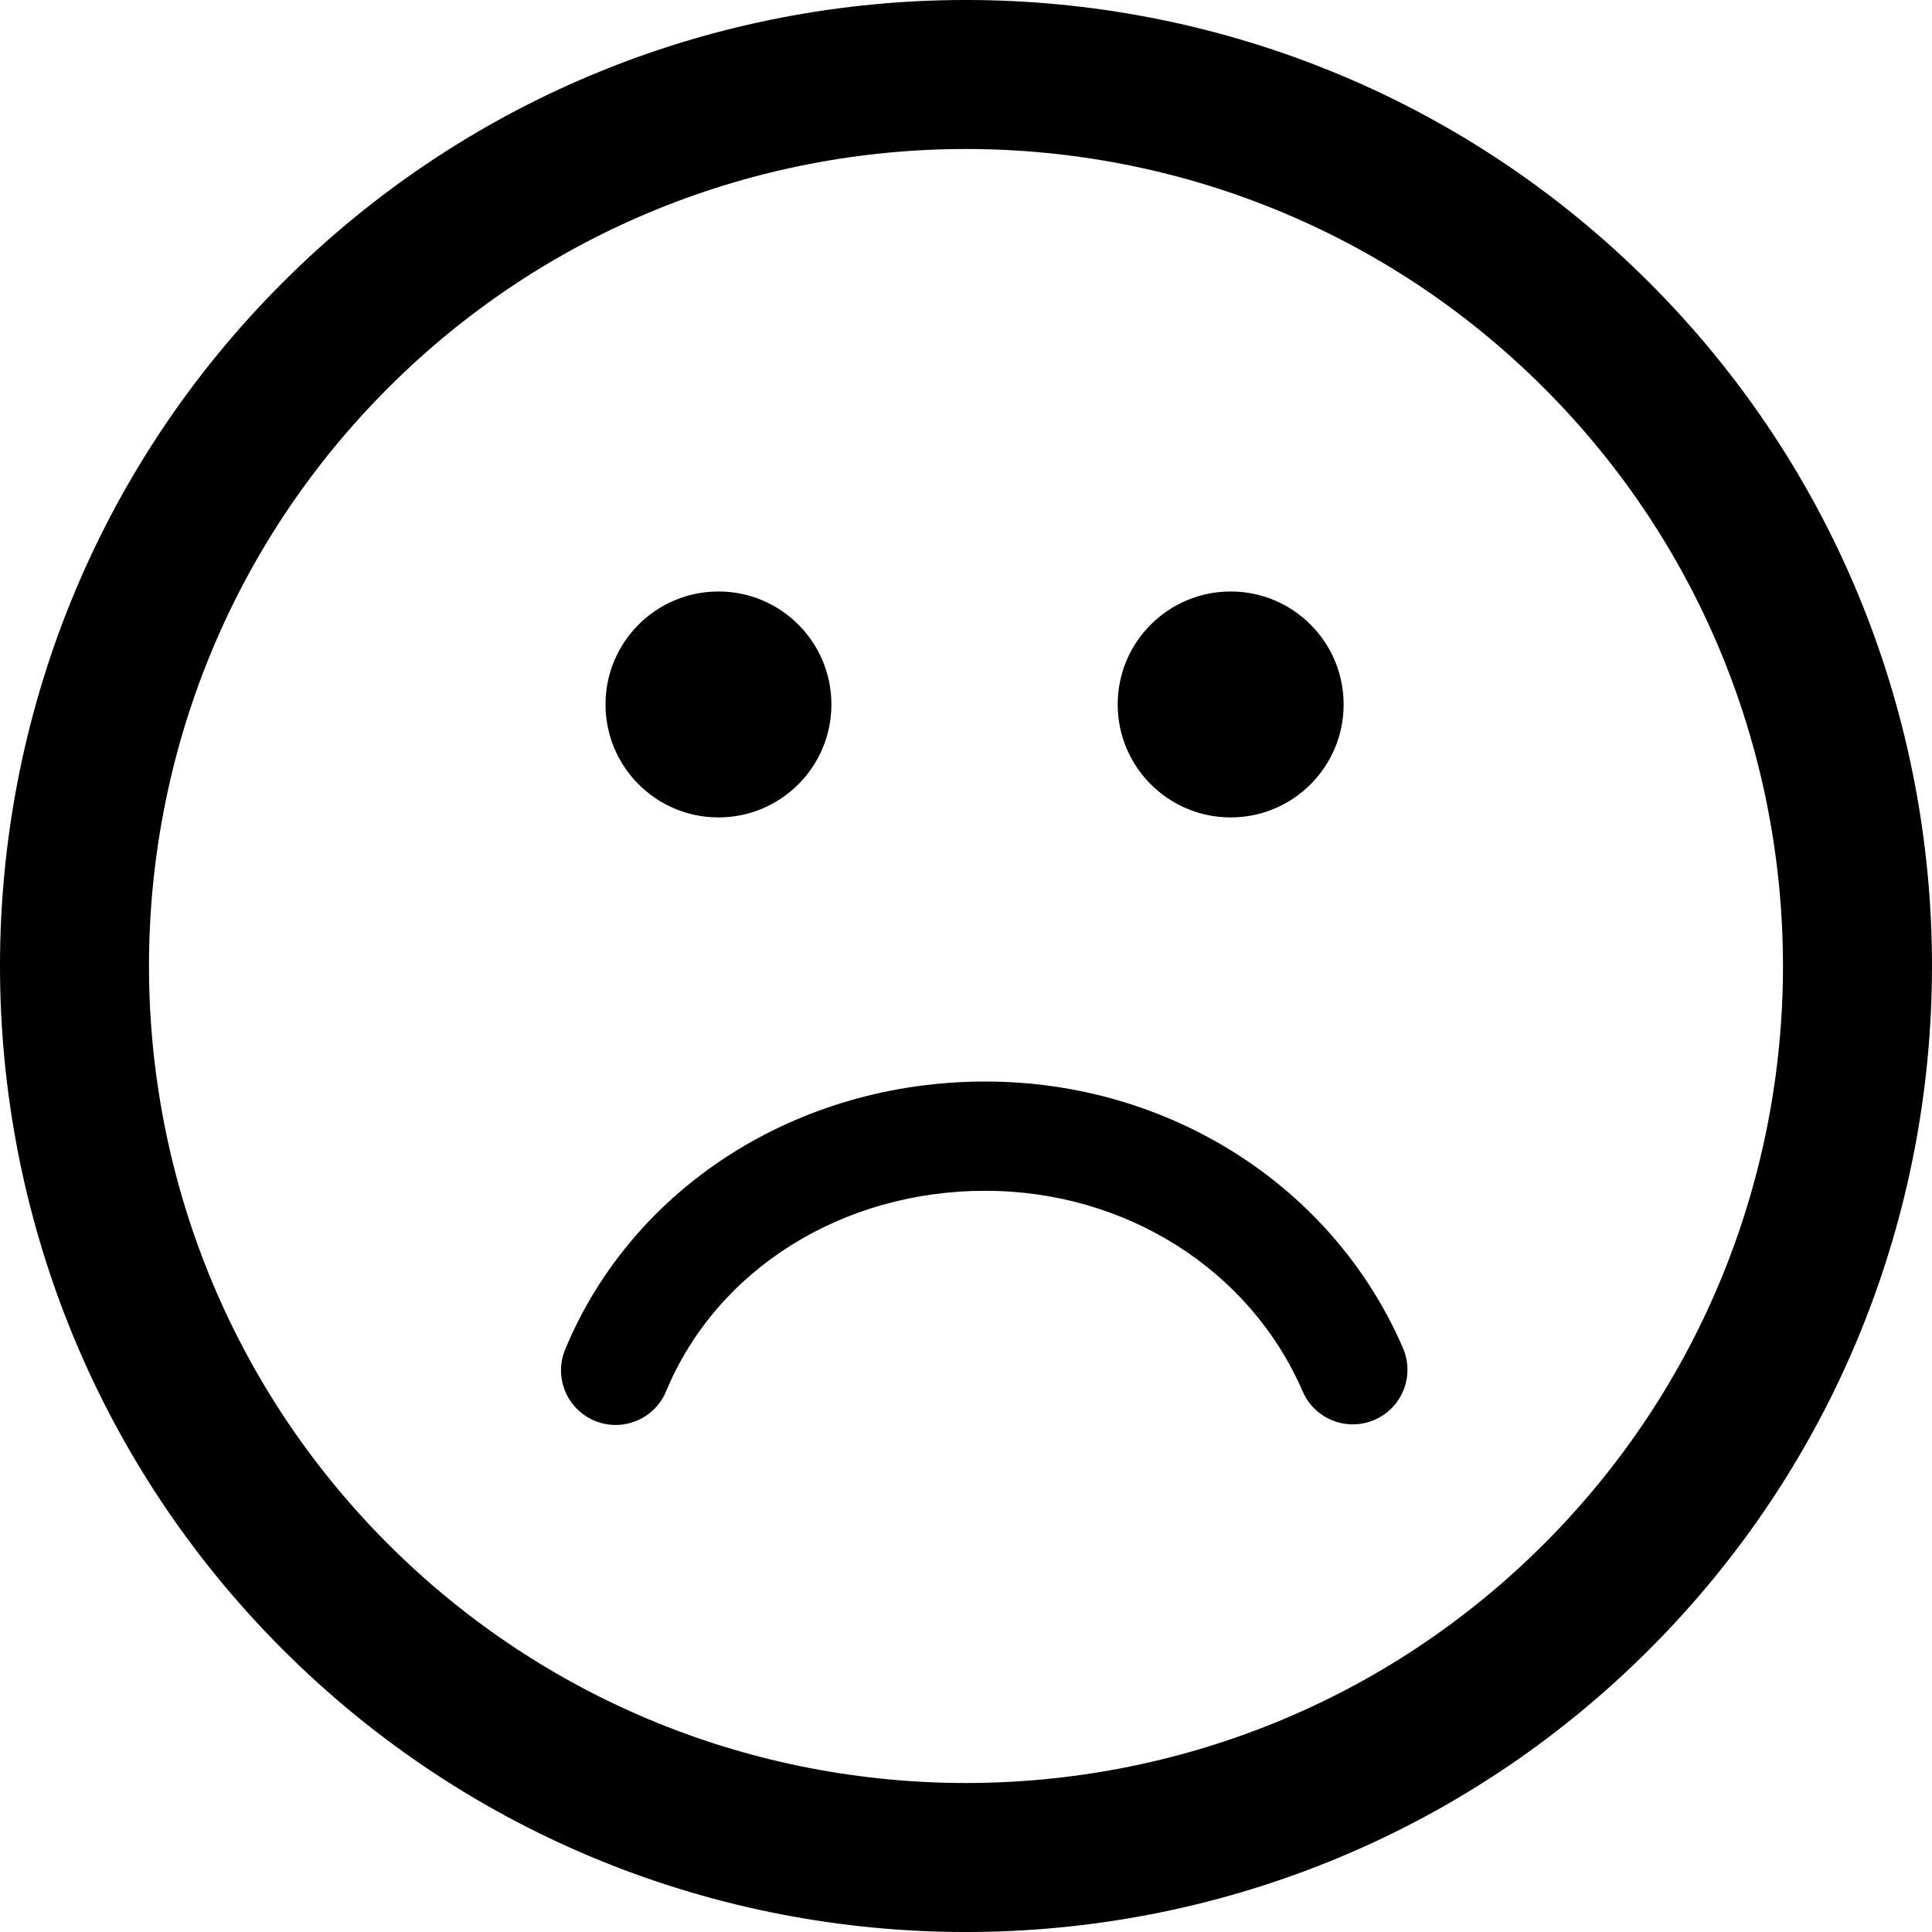
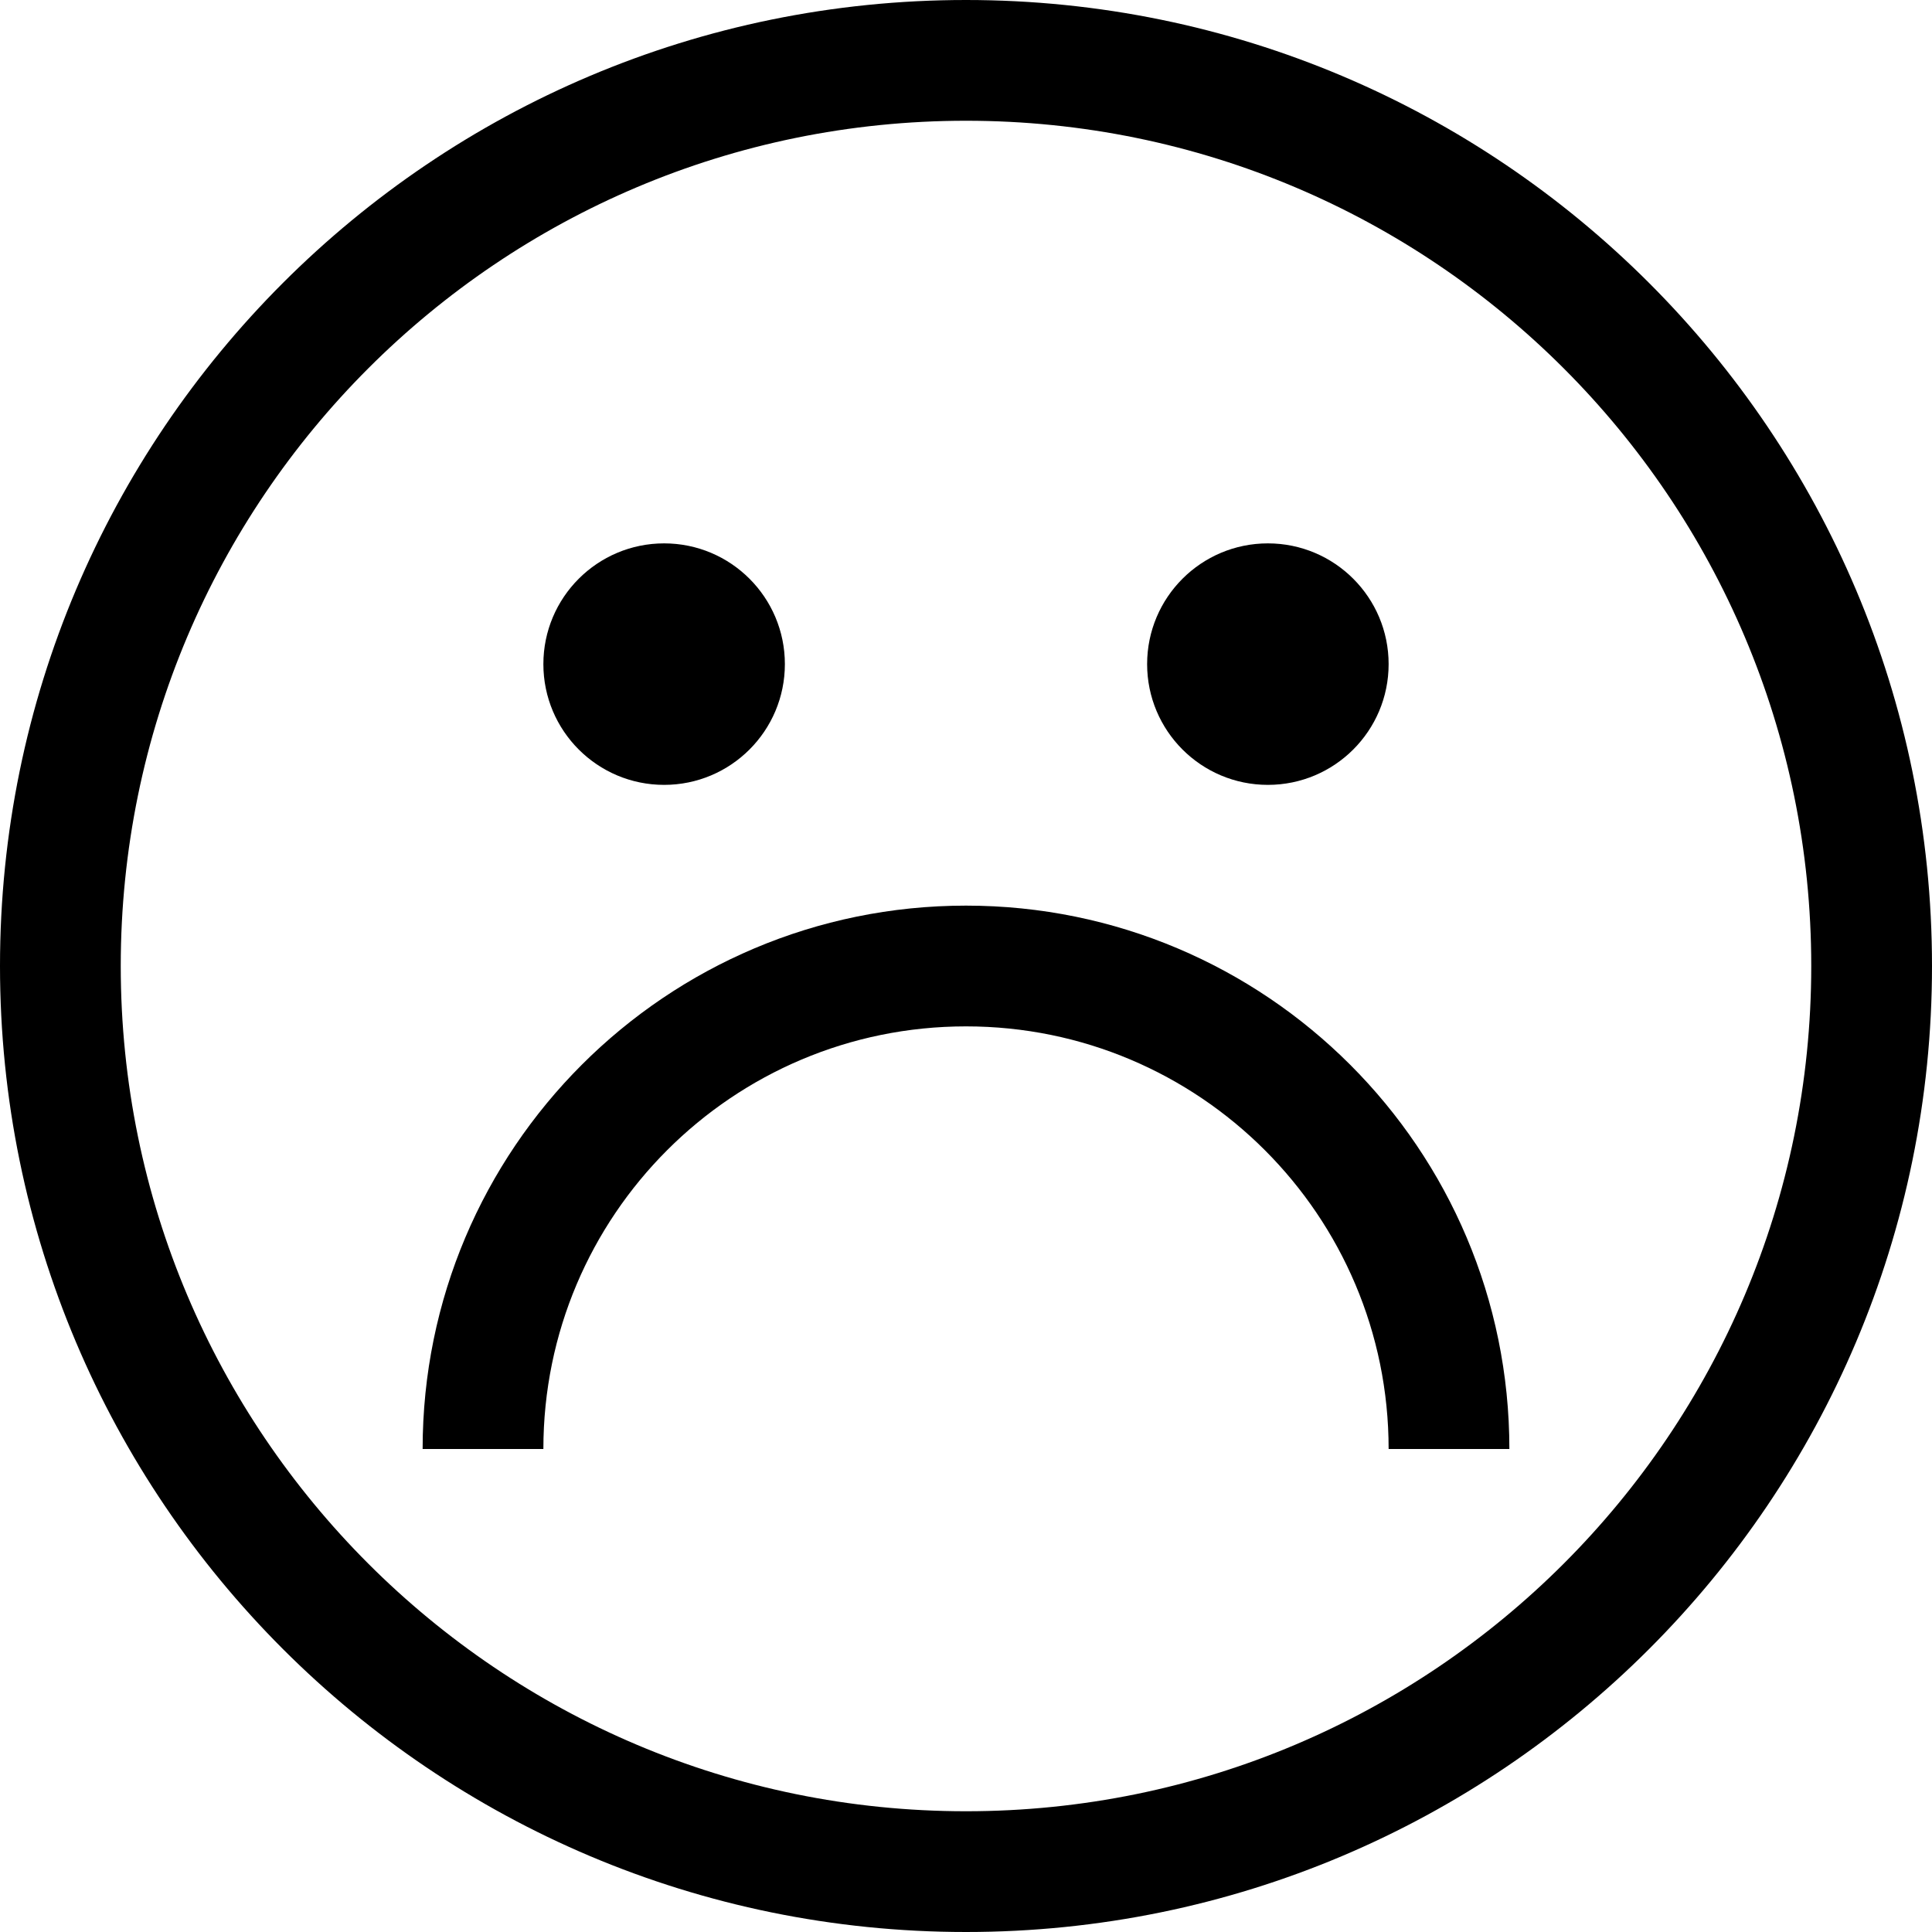
- <svg xmlns="http://www.w3.org/2000/svg" version="1.1" id="Capa_1" x="0px" y="0px" viewBox="0 0 106.059 106.059" style="enable-background:new 0 0 106.059 106.059;" xml:space="preserve">
+ <svg xmlns="http://www.w3.org/2000/svg" version="1.1" id="Capa_1" x="0px" y="0px" viewBox="0 0 512 512" style="enable-background:new 0 0 512 512;" xml:space="preserve">
  <g>
-     <path d="M90.546,15.518C69.858-5.172,36.199-5.172,15.515,15.513C-5.173,36.198-5.171,69.858,15.517,90.547   c20.682,20.684,54.341,20.684,75.027-0.004C111.23,69.858,111.229,36.2,90.546,15.518z M84.757,84.758   c-17.494,17.494-45.96,17.496-63.455,0.002c-17.498-17.497-17.496-45.966,0-63.46C38.796,3.807,67.261,3.805,84.759,21.302   C102.253,38.796,102.251,67.265,84.757,84.758z M77.017,74.001c0.658,1.521-0.042,3.286-1.562,3.943   c-1.521,0.66-3.286-0.042-3.944-1.562c-2.893-6.689-9.73-11.012-17.421-11.012c-7.868,0-14.747,4.319-17.522,11.004   c-0.479,1.154-1.596,1.851-2.771,1.851c-0.384,0-0.773-0.074-1.15-0.23c-1.53-0.636-2.255-2.392-1.62-3.921   c3.71-8.932,12.764-14.703,23.063-14.703C64.174,59.371,73.174,65.113,77.017,74.001z M33.24,38.671   c0-3.424,2.777-6.201,6.201-6.201c3.423,0,6.2,2.776,6.2,6.201c0,3.426-2.777,6.202-6.2,6.202   C36.017,44.873,33.24,42.097,33.24,38.671z M61.357,38.671c0-3.424,2.779-6.201,6.203-6.201c3.423,0,6.2,2.776,6.2,6.201   c0,3.426-2.776,6.202-6.2,6.202S61.357,42.097,61.357,38.671z" />
+     <g>
+       <g>
+         <path d="M256,0C114.615,0,0,114.615,0,256s114.615,256,256,256s256-114.615,256-256S397.385,0,256,0z M256,480     C132.288,480,32,379.712,32,256S132.288,32,256,32s224,100.288,224,224S379.712,480,256,480z" />
+         <circle cx="176" cy="176" r="32" />
+         <circle cx="336" cy="176" r="32" />
+         <path d="M256,240c-79.529,0-144,64.471-144,144h32c0-61.856,50.144-112,112-112s112,50.144,112,112h32     C400,304.471,335.529,240,256,240z" />
+       </g>
+     </g>
  </g>
  <g>
</g>
  <g>
</g>
  <g>
</g>
  <g>
</g>
  <g>
</g>
  <g>
</g>
  <g>
</g>
  <g>
</g>
  <g>
</g>
  <g>
</g>
  <g>
</g>
  <g>
</g>
  <g>
</g>
  <g>
</g>
  <g>
</g>
</svg>
